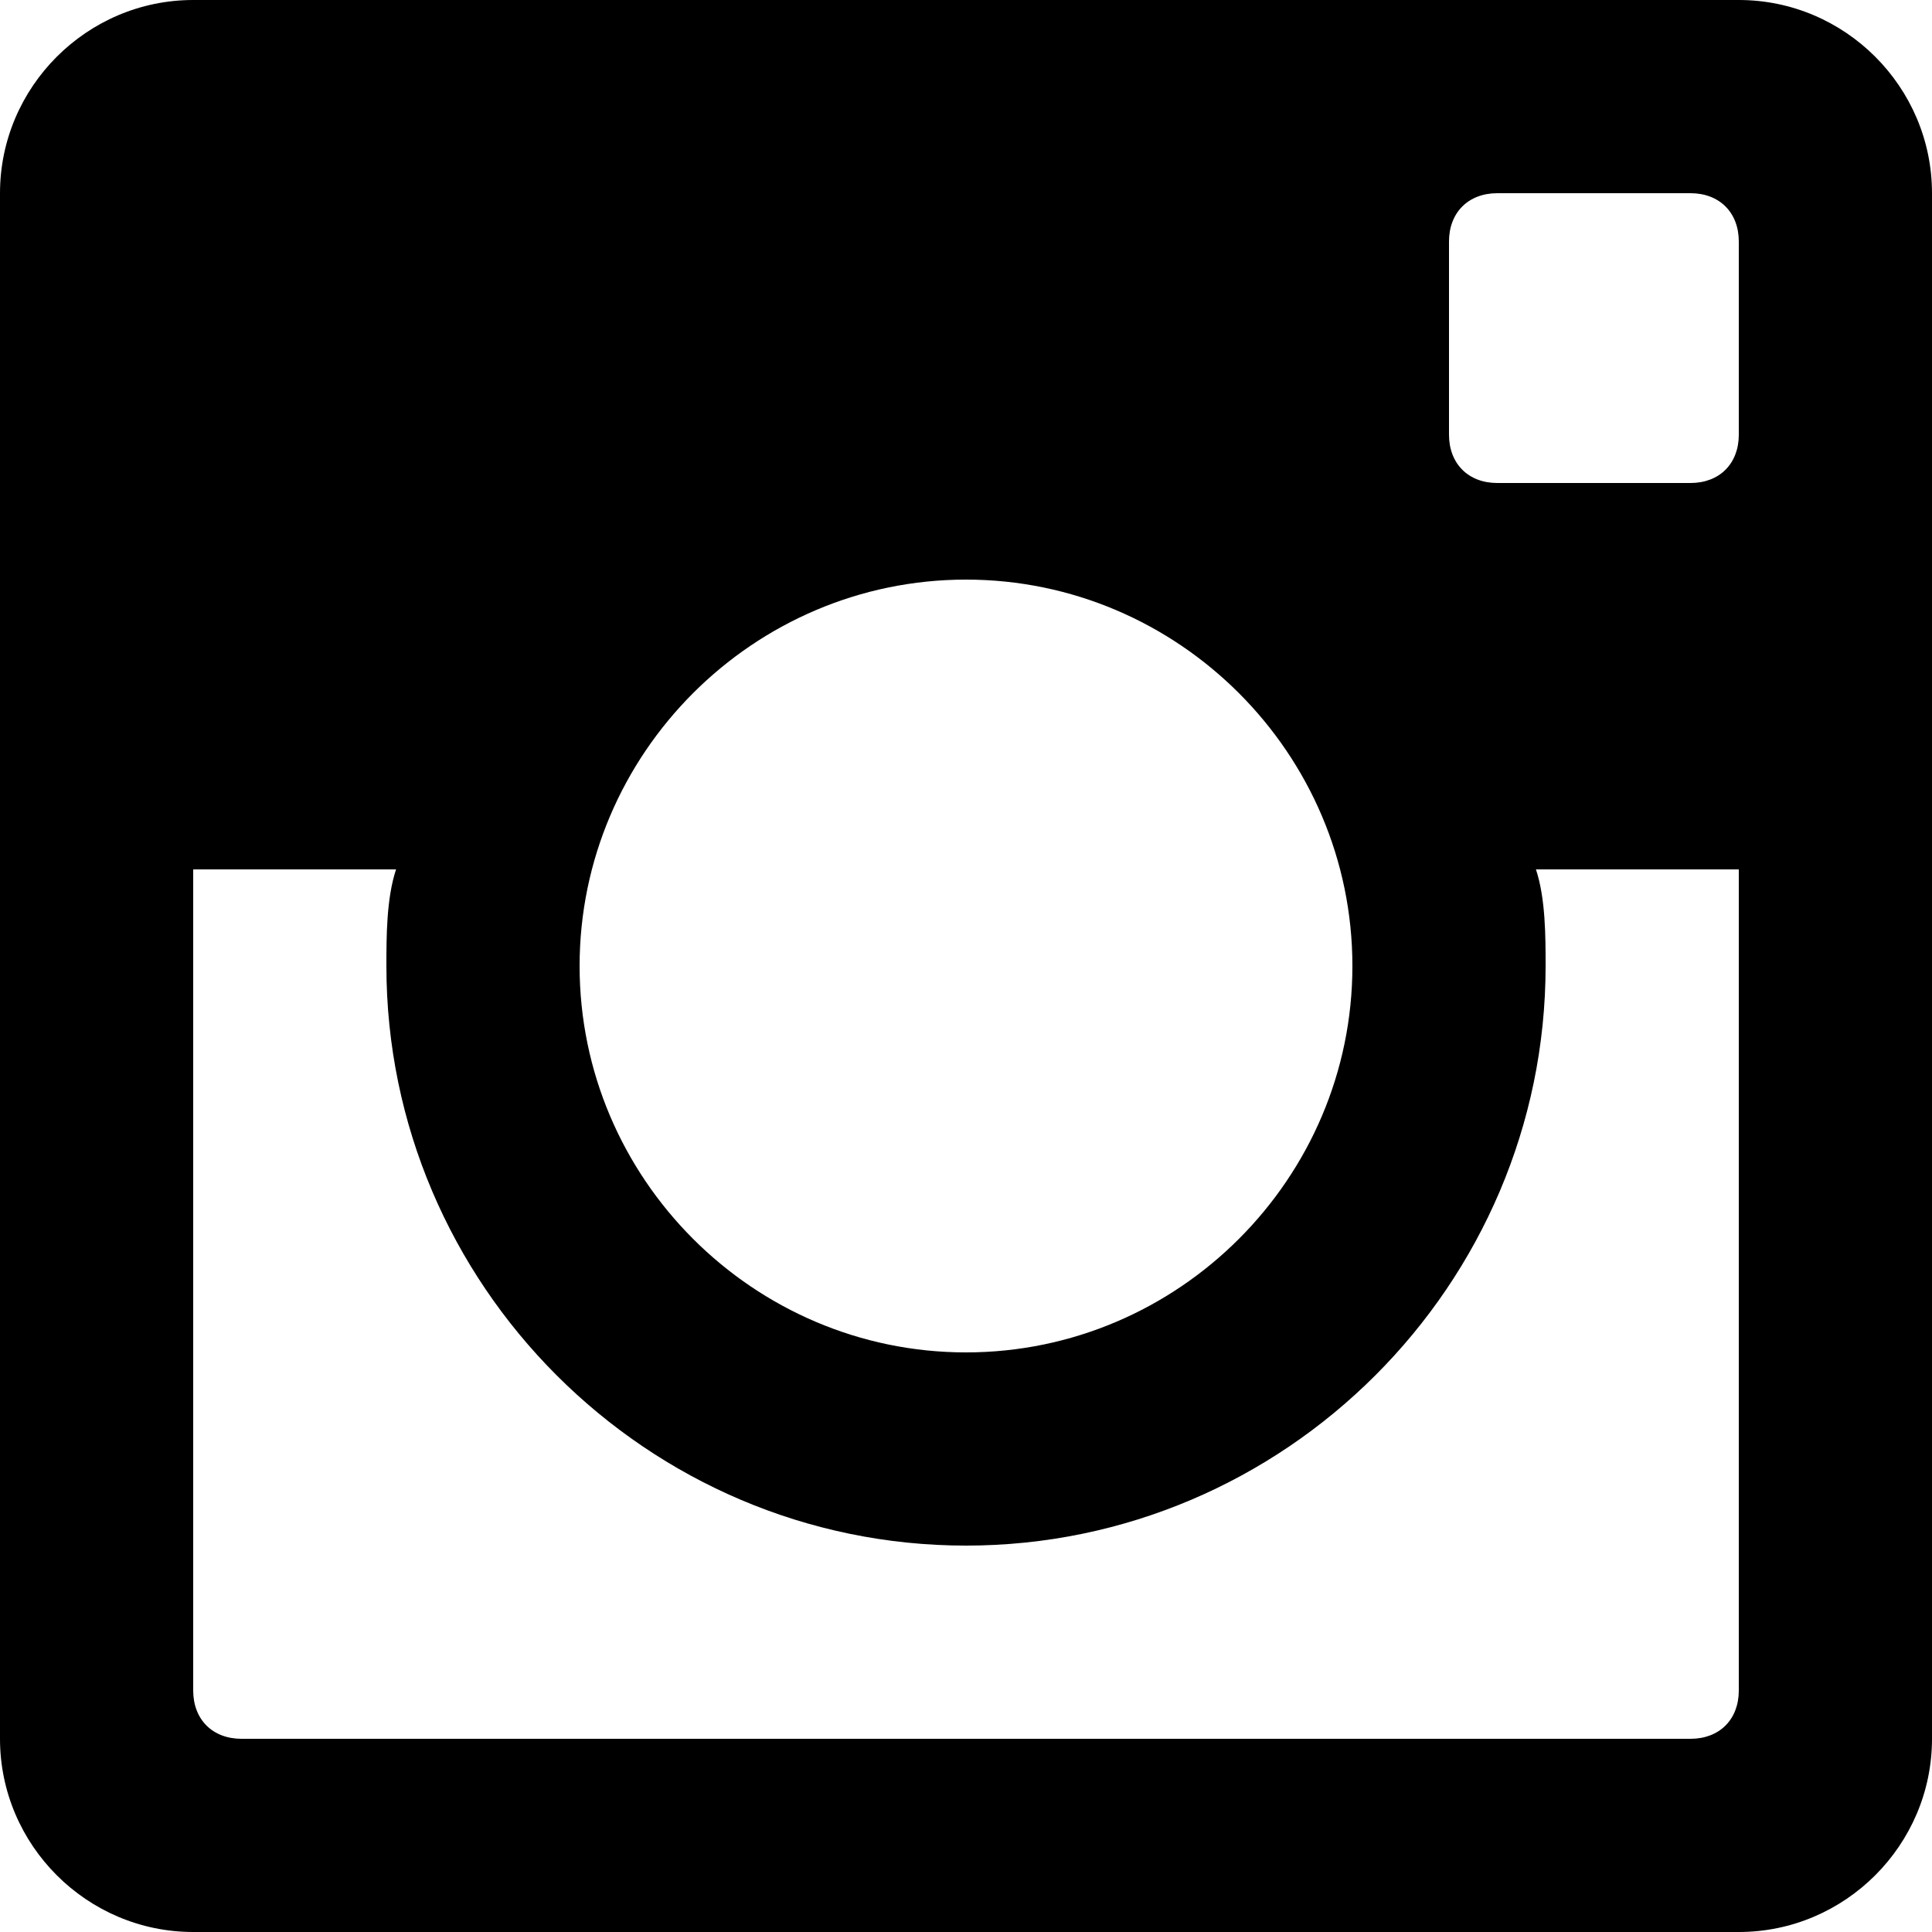
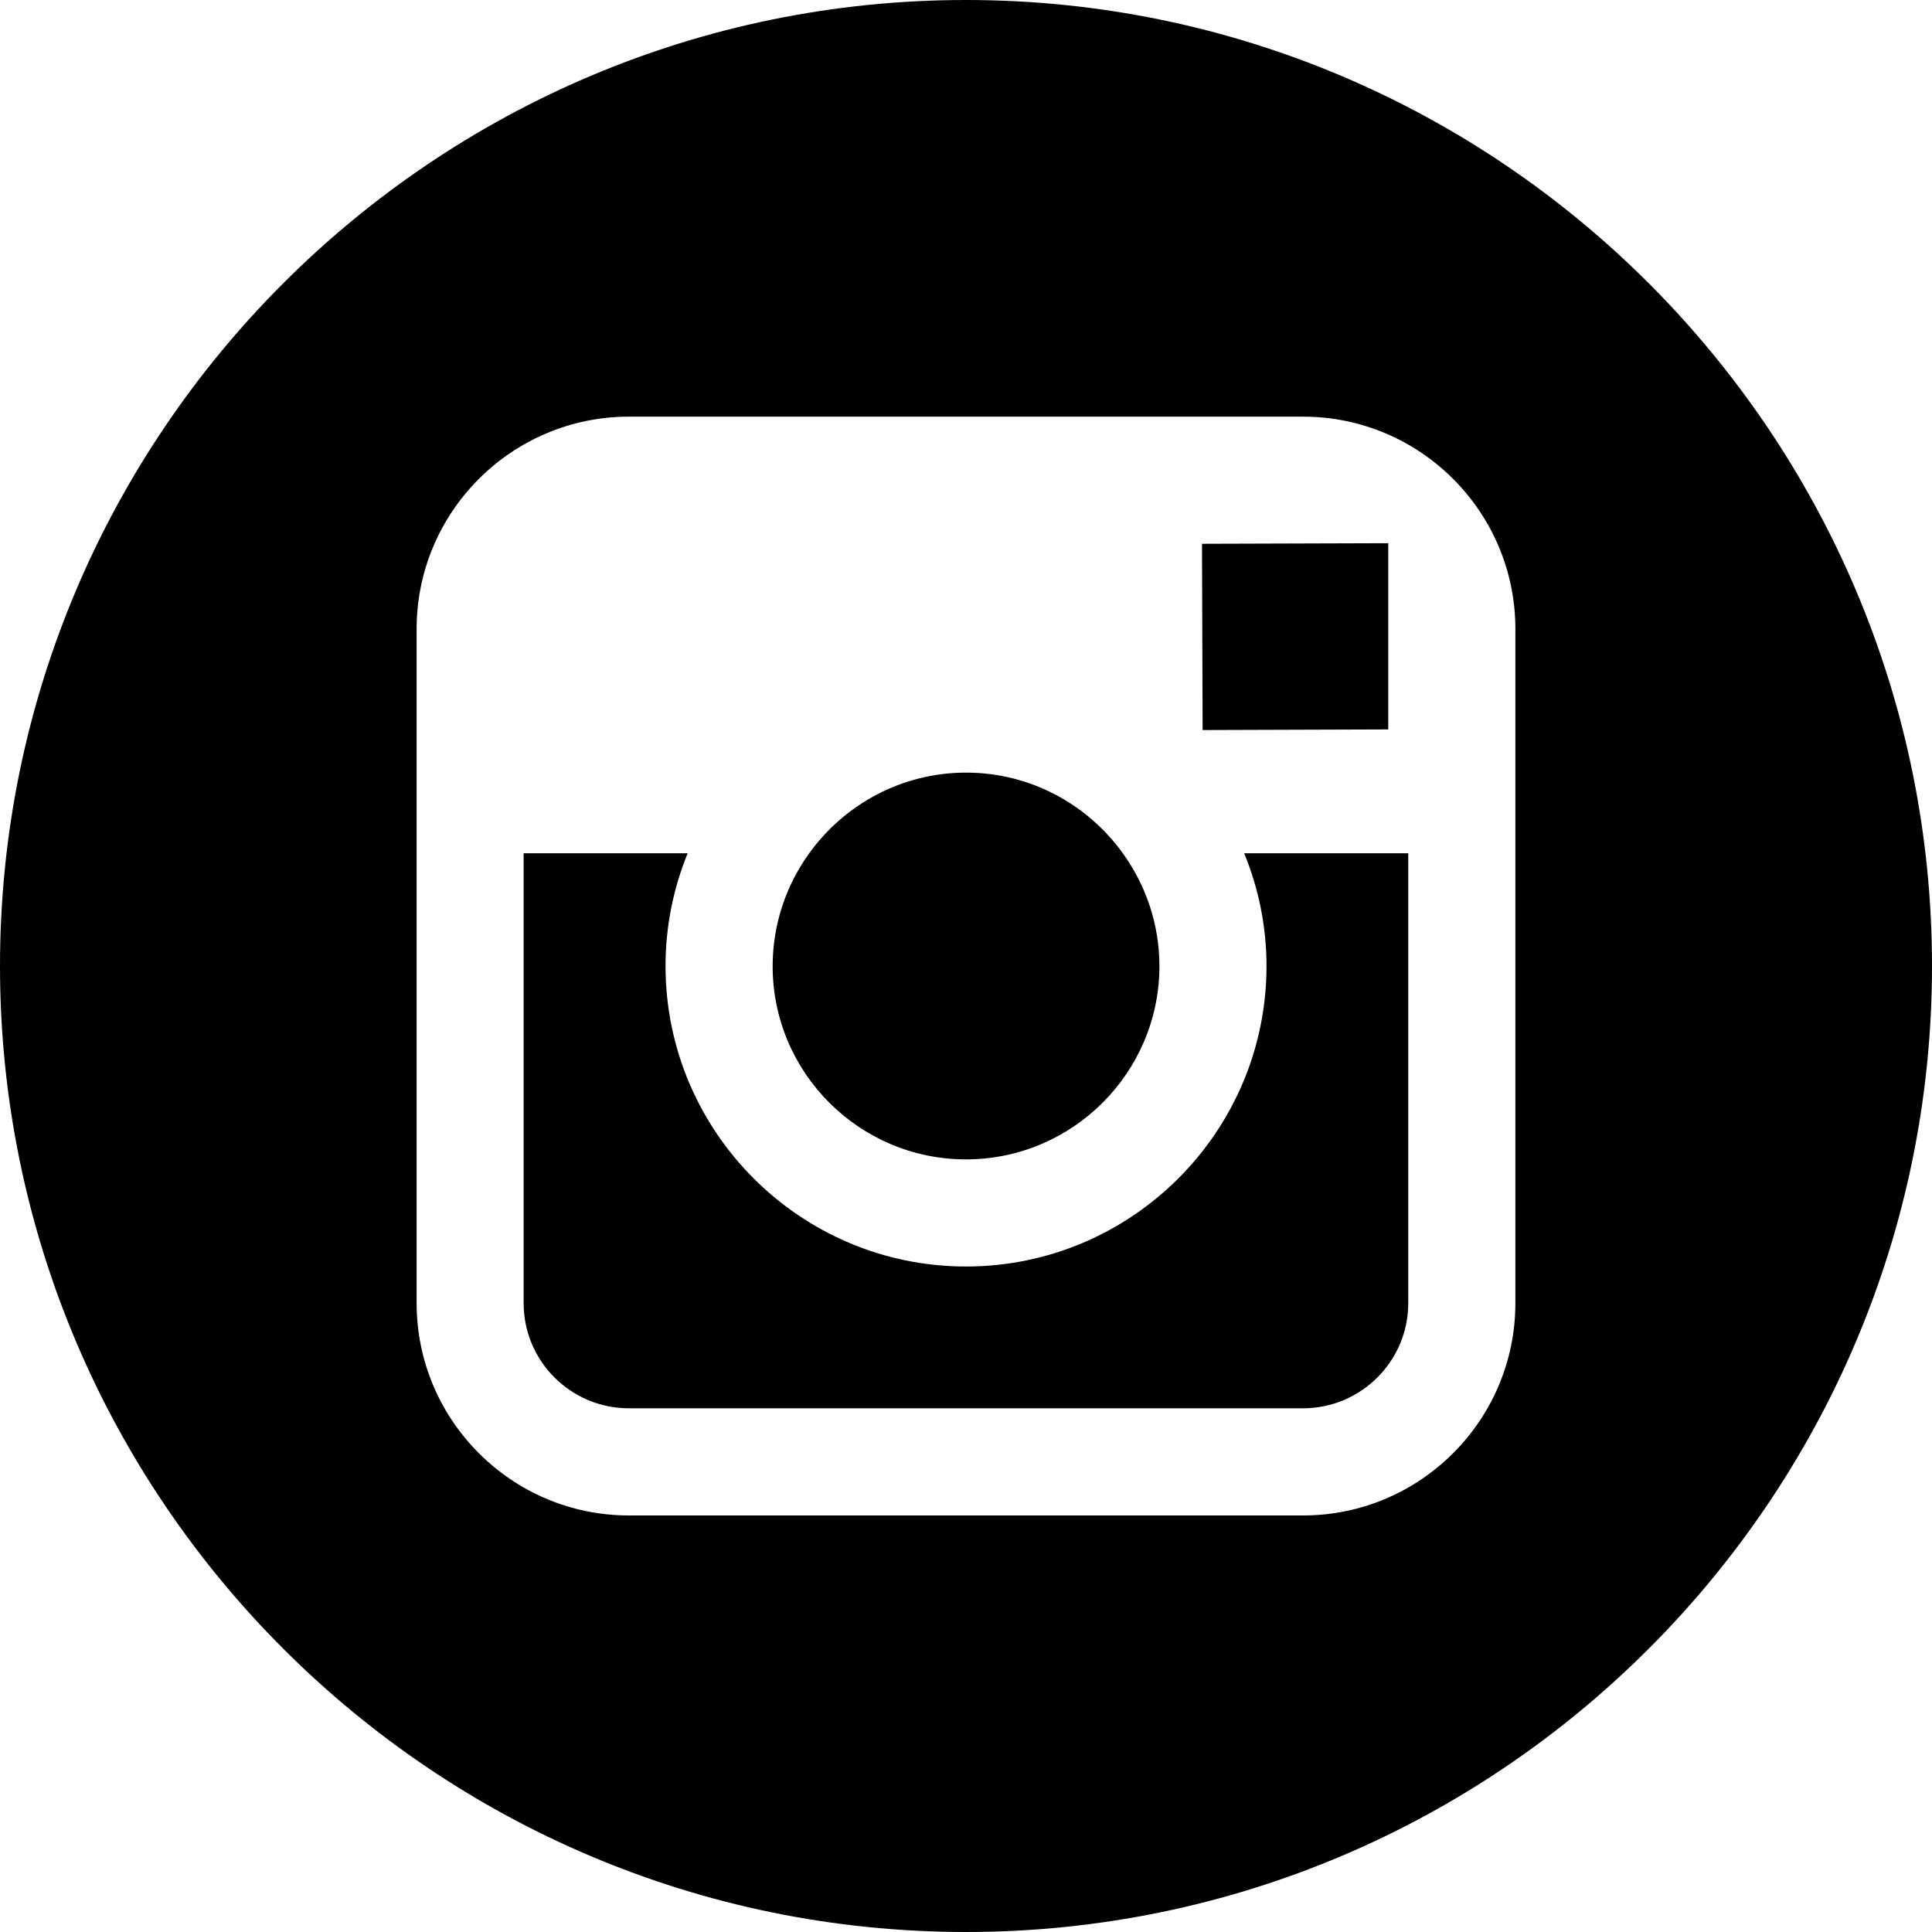
- <svg xmlns="http://www.w3.org/2000/svg" version="1.1" id="Capa_1" x="0px" y="0px" width="510px" height="510px" viewBox="0 0 510 510" style="enable-background:new 0 0 510 510;" xml:space="preserve">
-   <g>
-     <g id="post-instagram">
-       <path d="M459,0H51C22.95,0,0,22.95,0,51v408c0,28.05,22.95,51,51,51h408c28.05,0,51-22.95,51-51V51C510,22.95,487.05,0,459,0z     M255,153c56.1,0,102,45.9,102,102c0,56.1-45.9,102-102,102c-56.1,0-102-45.9-102-102C153,198.9,198.9,153,255,153z M63.75,459    C56.1,459,51,453.9,51,446.25V229.5h53.55C102,237.15,102,247.35,102,255c0,84.15,68.85,153,153,153c84.15,0,153-68.85,153-153    c0-7.65,0-17.85-2.55-25.5H459v216.75c0,7.65-5.1,12.75-12.75,12.75H63.75z M459,114.75c0,7.65-5.1,12.75-12.75,12.75h-51    c-7.65,0-12.75-5.1-12.75-12.75v-51c0-7.65,5.1-12.75,12.75-12.75h51C453.9,51,459,56.1,459,63.75V114.75z" />
-     </g>
-   </g>
-   <g>
- </g>
-   <g>
- </g>
-   <g>
- </g>
-   <g>
- </g>
-   <g>
- </g>
-   <g>
- </g>
-   <g>
- </g>
-   <g>
- </g>
-   <g>
- </g>
-   <g>
- </g>
-   <g>
- </g>
-   <g>
- </g>
-   <g>
- </g>
-   <g>
- </g>
-   <g>
- </g>
+ <svg xmlns="http://www.w3.org/2000/svg" version="1.1" x="0px" y="0px" width="49.652px" height="49.652px" viewBox="0 0 49.652 49.652" xml:space="preserve">
+   <path d="M24.825,29.796c2.739,0,4.972-2.229,4.972-4.97c0-1.082-0.354-2.081-0.94-2.897c-0.903-1.252-2.371-2.073-4.029-2.073     c-1.659,0-3.126,0.82-4.031,2.072c-0.588,0.816-0.939,1.815-0.94,2.897C19.854,27.566,22.085,29.796,24.825,29.796z" />
+   <polygon points="35.678,18.746 35.678,14.58 35.678,13.96 35.055,13.962 30.891,13.975 30.907,18.762    " />
+   <path d="M24.826,0C11.137,0,0,11.137,0,24.826c0,13.688,11.137,24.826,24.826,24.826c13.688,0,24.826-11.138,24.826-24.826     C49.652,11.137,38.516,0,24.826,0z M38.945,21.929v11.56c0,3.011-2.448,5.458-5.457,5.458H16.164     c-3.01,0-5.457-2.447-5.457-5.458v-11.56v-5.764c0-3.01,2.447-5.457,5.457-5.457h17.323c3.01,0,5.458,2.447,5.458,5.457V21.929z" />
+   <path d="M32.549,24.826c0,4.257-3.464,7.723-7.723,7.723c-4.259,0-7.722-3.466-7.722-7.723c0-1.024,0.204-2.003,0.568-2.897     h-4.215v11.56c0,1.494,1.213,2.704,2.706,2.704h17.323c1.491,0,2.706-1.21,2.706-2.704v-11.56h-4.217     C32.342,22.823,32.549,23.802,32.549,24.826z" />
</svg>
